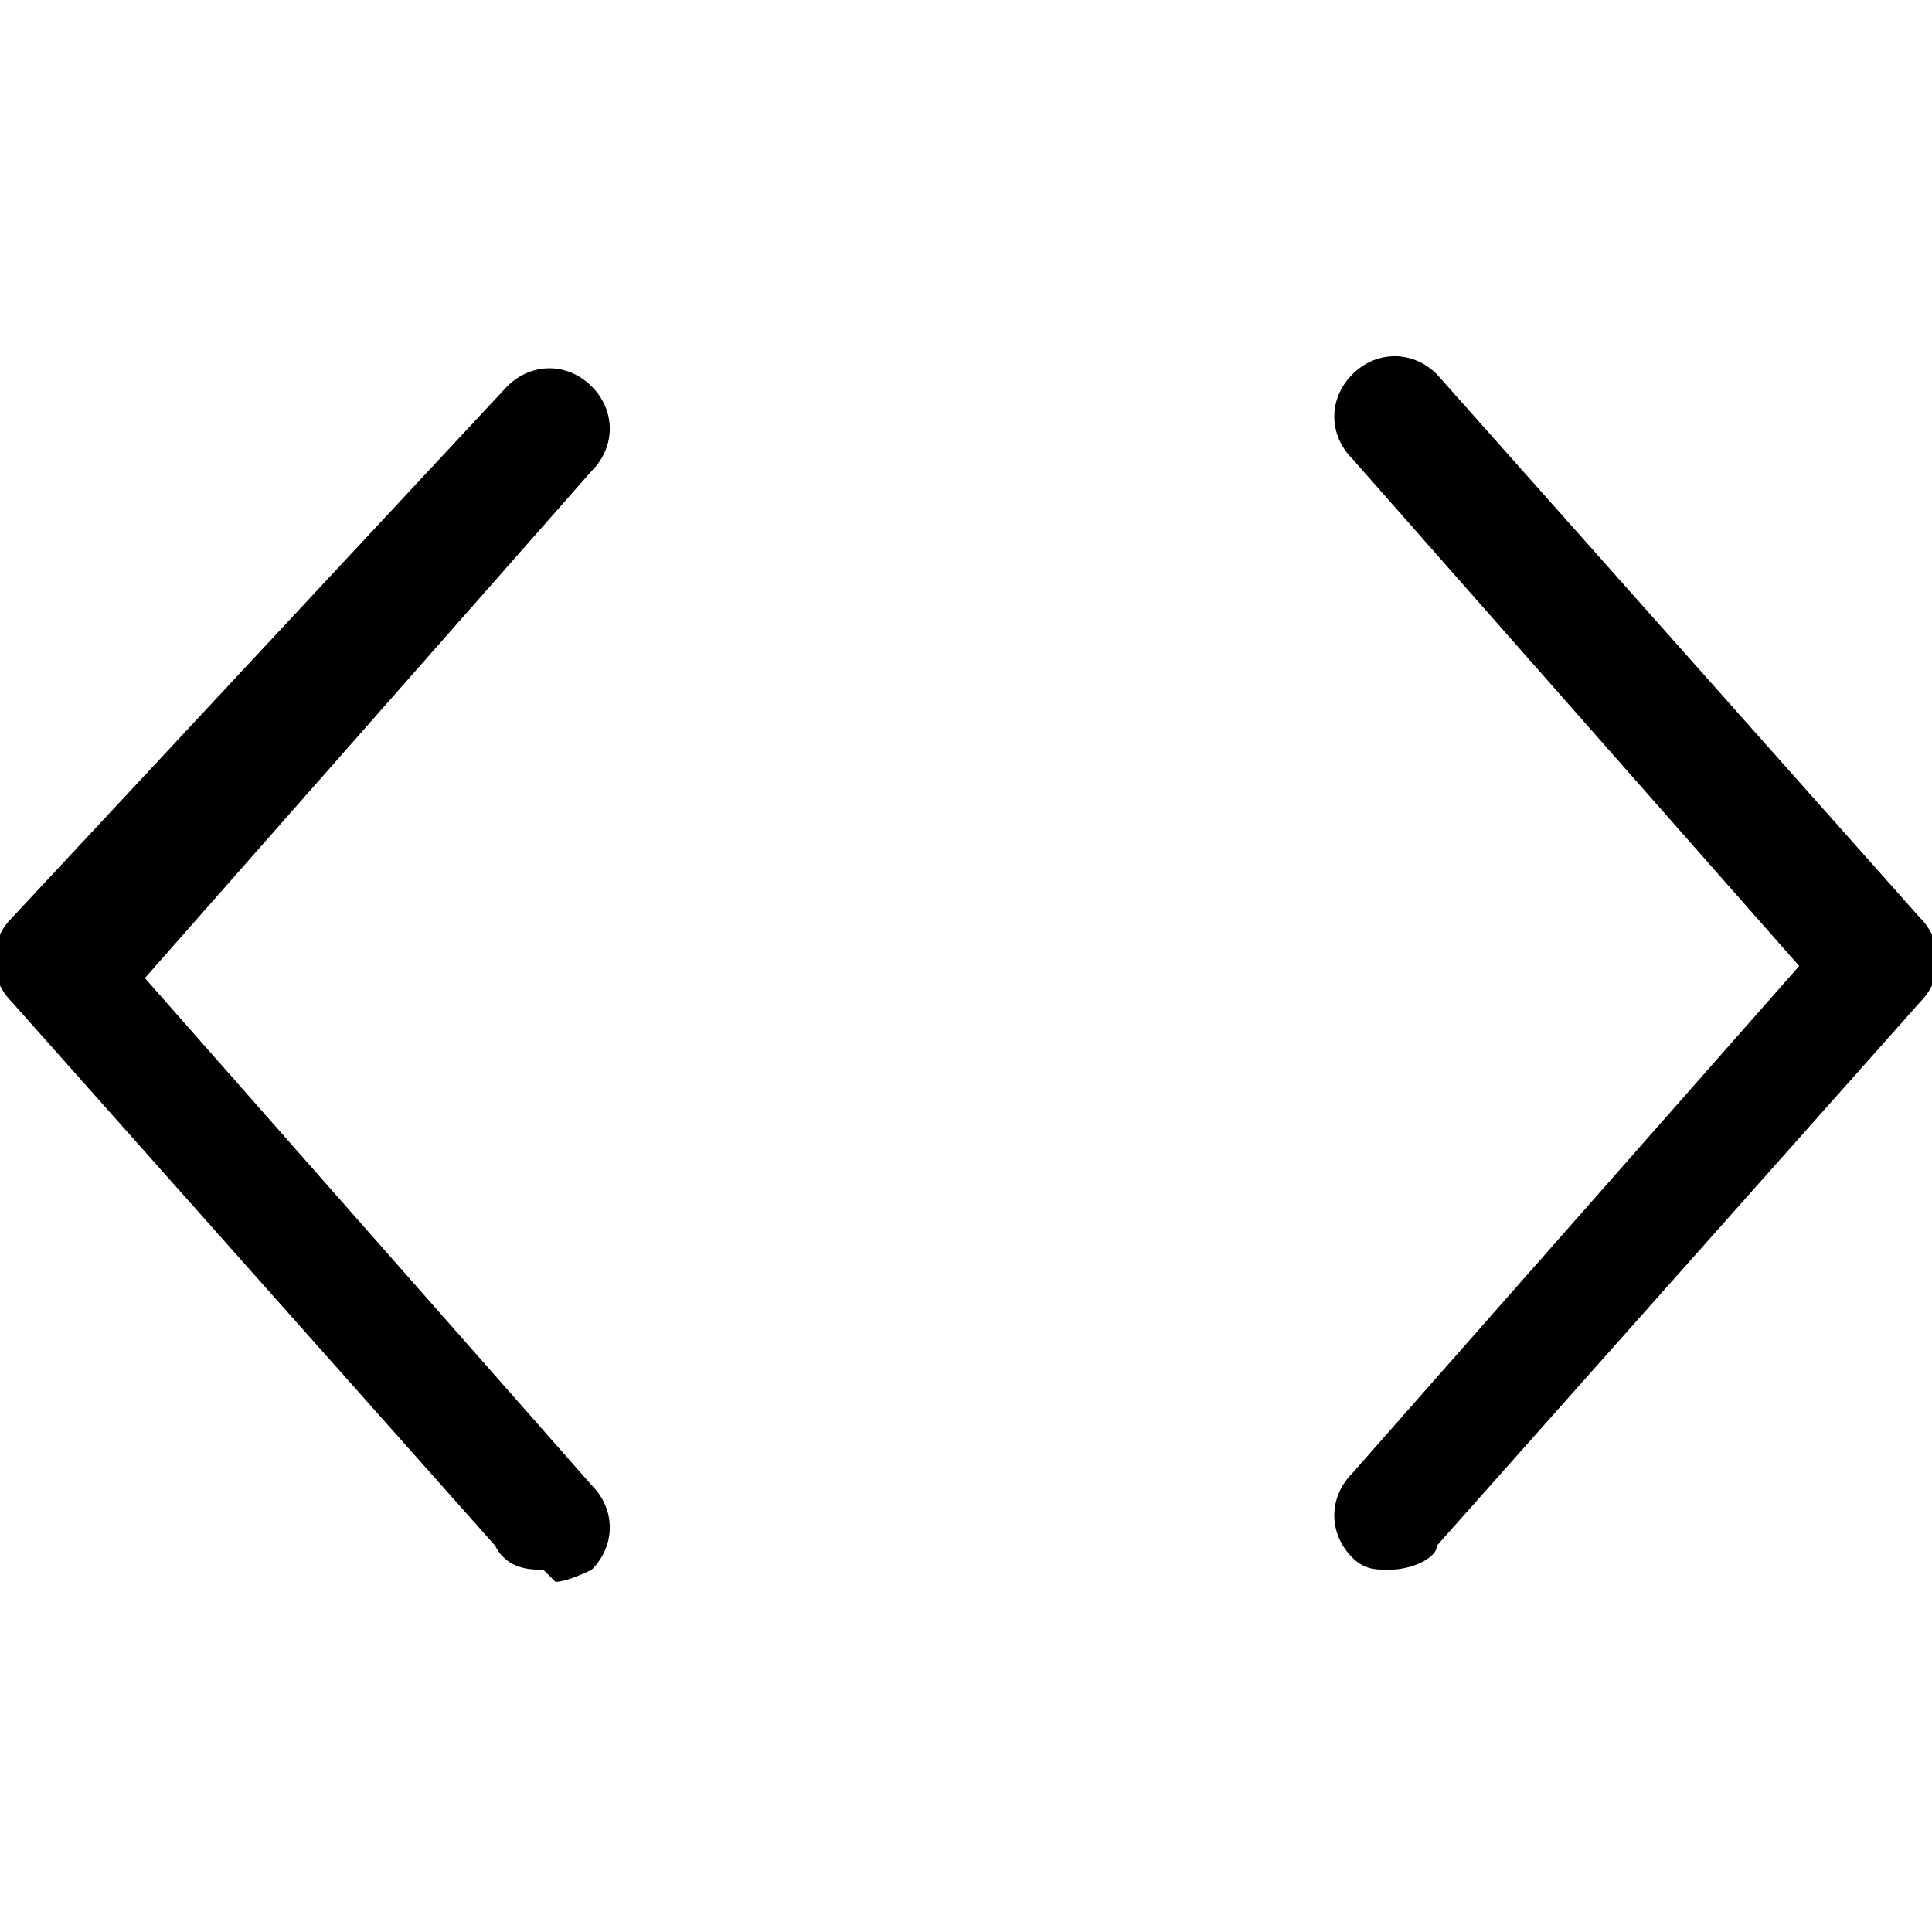
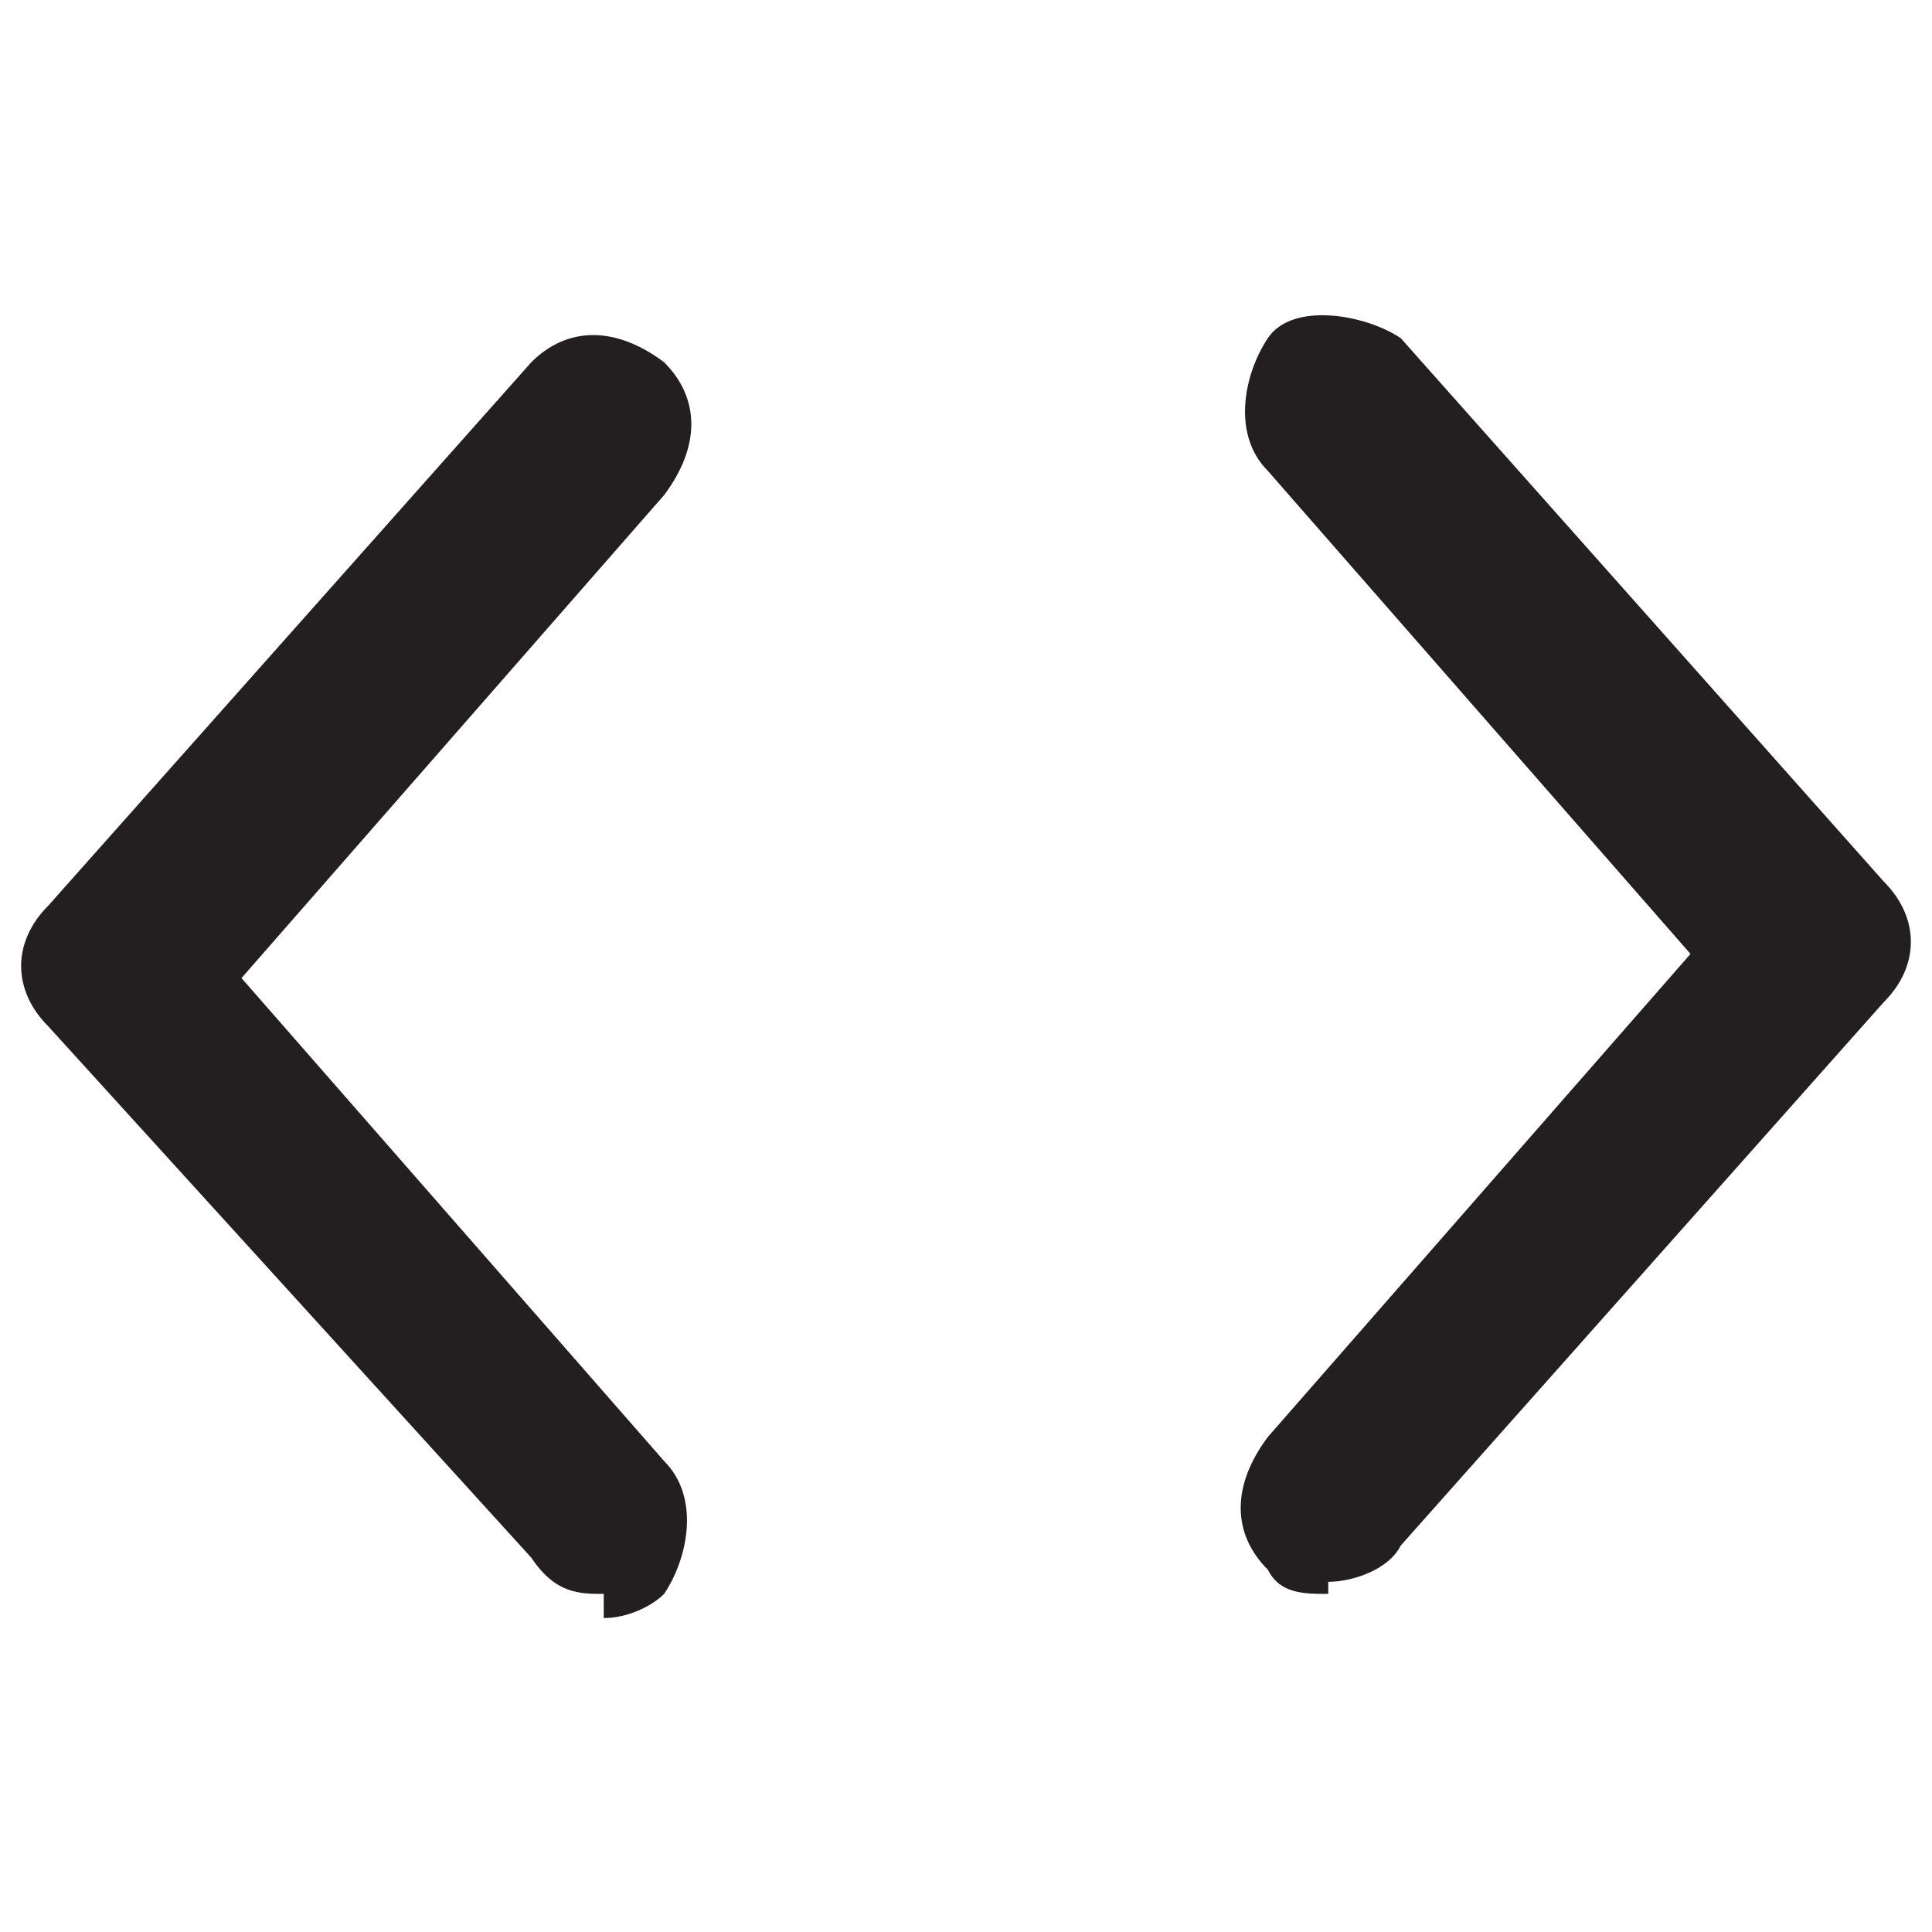
- <svg xmlns="http://www.w3.org/2000/svg" viewBox="0 0 16 16">
-   <path d="M11.5,13c-.1,0-.2,0-.3-.1-.2-.2-.2-.5,0-.7l3.7-4.2-3.7-4.2c-.2-.2-.2-.5,0-.7.2-.2.5-.2.7,0l4,4.5c.2.2.2.5,0,.7l-4,4.5c0,.1-.2.2-.4.2ZM4.5,13c-.1,0-.3,0-.4-.2L.1,8.3c-.2-.2-.2-.5,0-.7L4.2,3.2c.2-.2.5-.2.7,0,.2.2.2.5,0,.7l-3.7,4.2,3.7,4.2c.2.2.2.5,0,.7,0,0-.2.1-.3.1Z" />
+ <svg xmlns="http://www.w3.org/2000/svg" id="Layer_1" version="1.1" viewBox="0 0 16 16">
+   <defs>
+     <style>
+       .st0 {
+         fill: #231f20;
+       }
+     </style>
+   </defs>
+   <path class="st0" d="M11,13.2c-.2,0-.4,0-.5-.2-.3-.3-.3-.7,0-1.1l3.5-4-3.5-4c-.3-.3-.2-.8,0-1.1s.8-.2,1.1,0l4,4.5c.3.3.3.7,0,1l-4,4.5c-.1.2-.4.3-.6.3Z" />
+   <path class="st0" d="M5,13.2c-.2,0-.4,0-.6-.3L.4,8.5c-.3-.3-.3-.7,0-1l4-4.5c.3-.3.7-.3,1.1,0,.3.3.3.7,0,1.1l-3.5,4,3.5,4c.3.3.2.8,0,1.1-.1.1-.3.2-.5.2Z" />
</svg>
